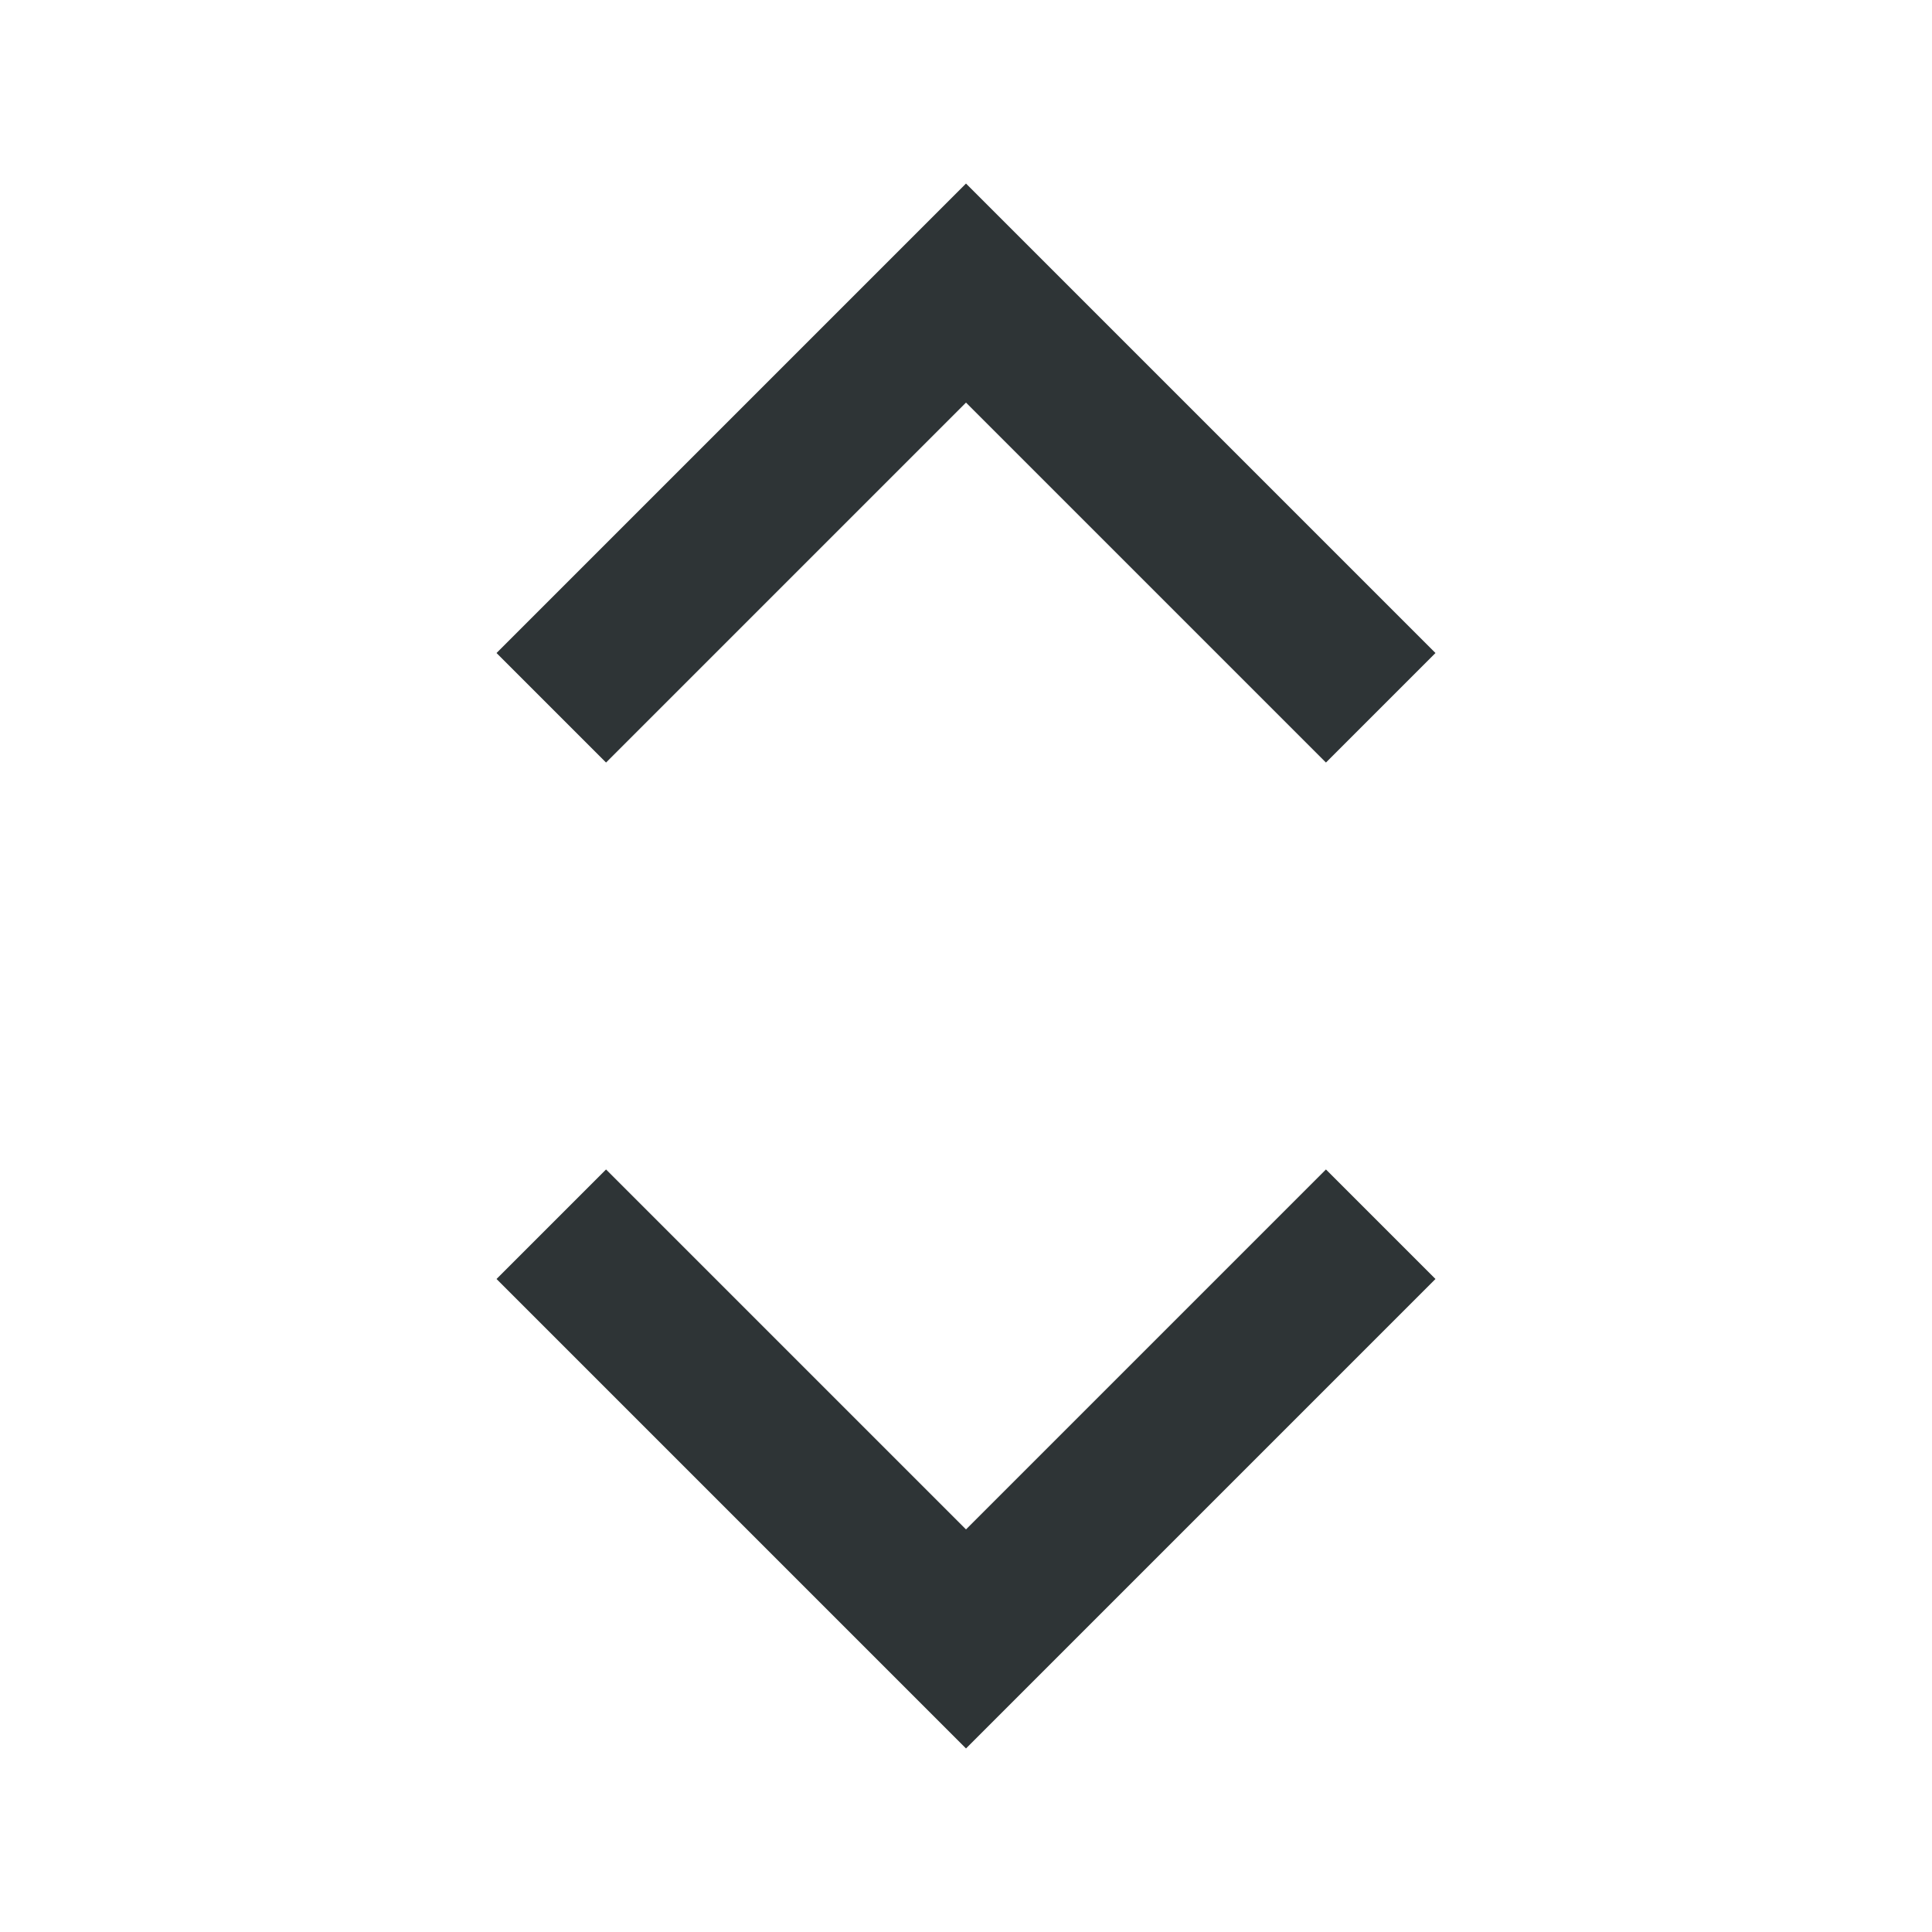
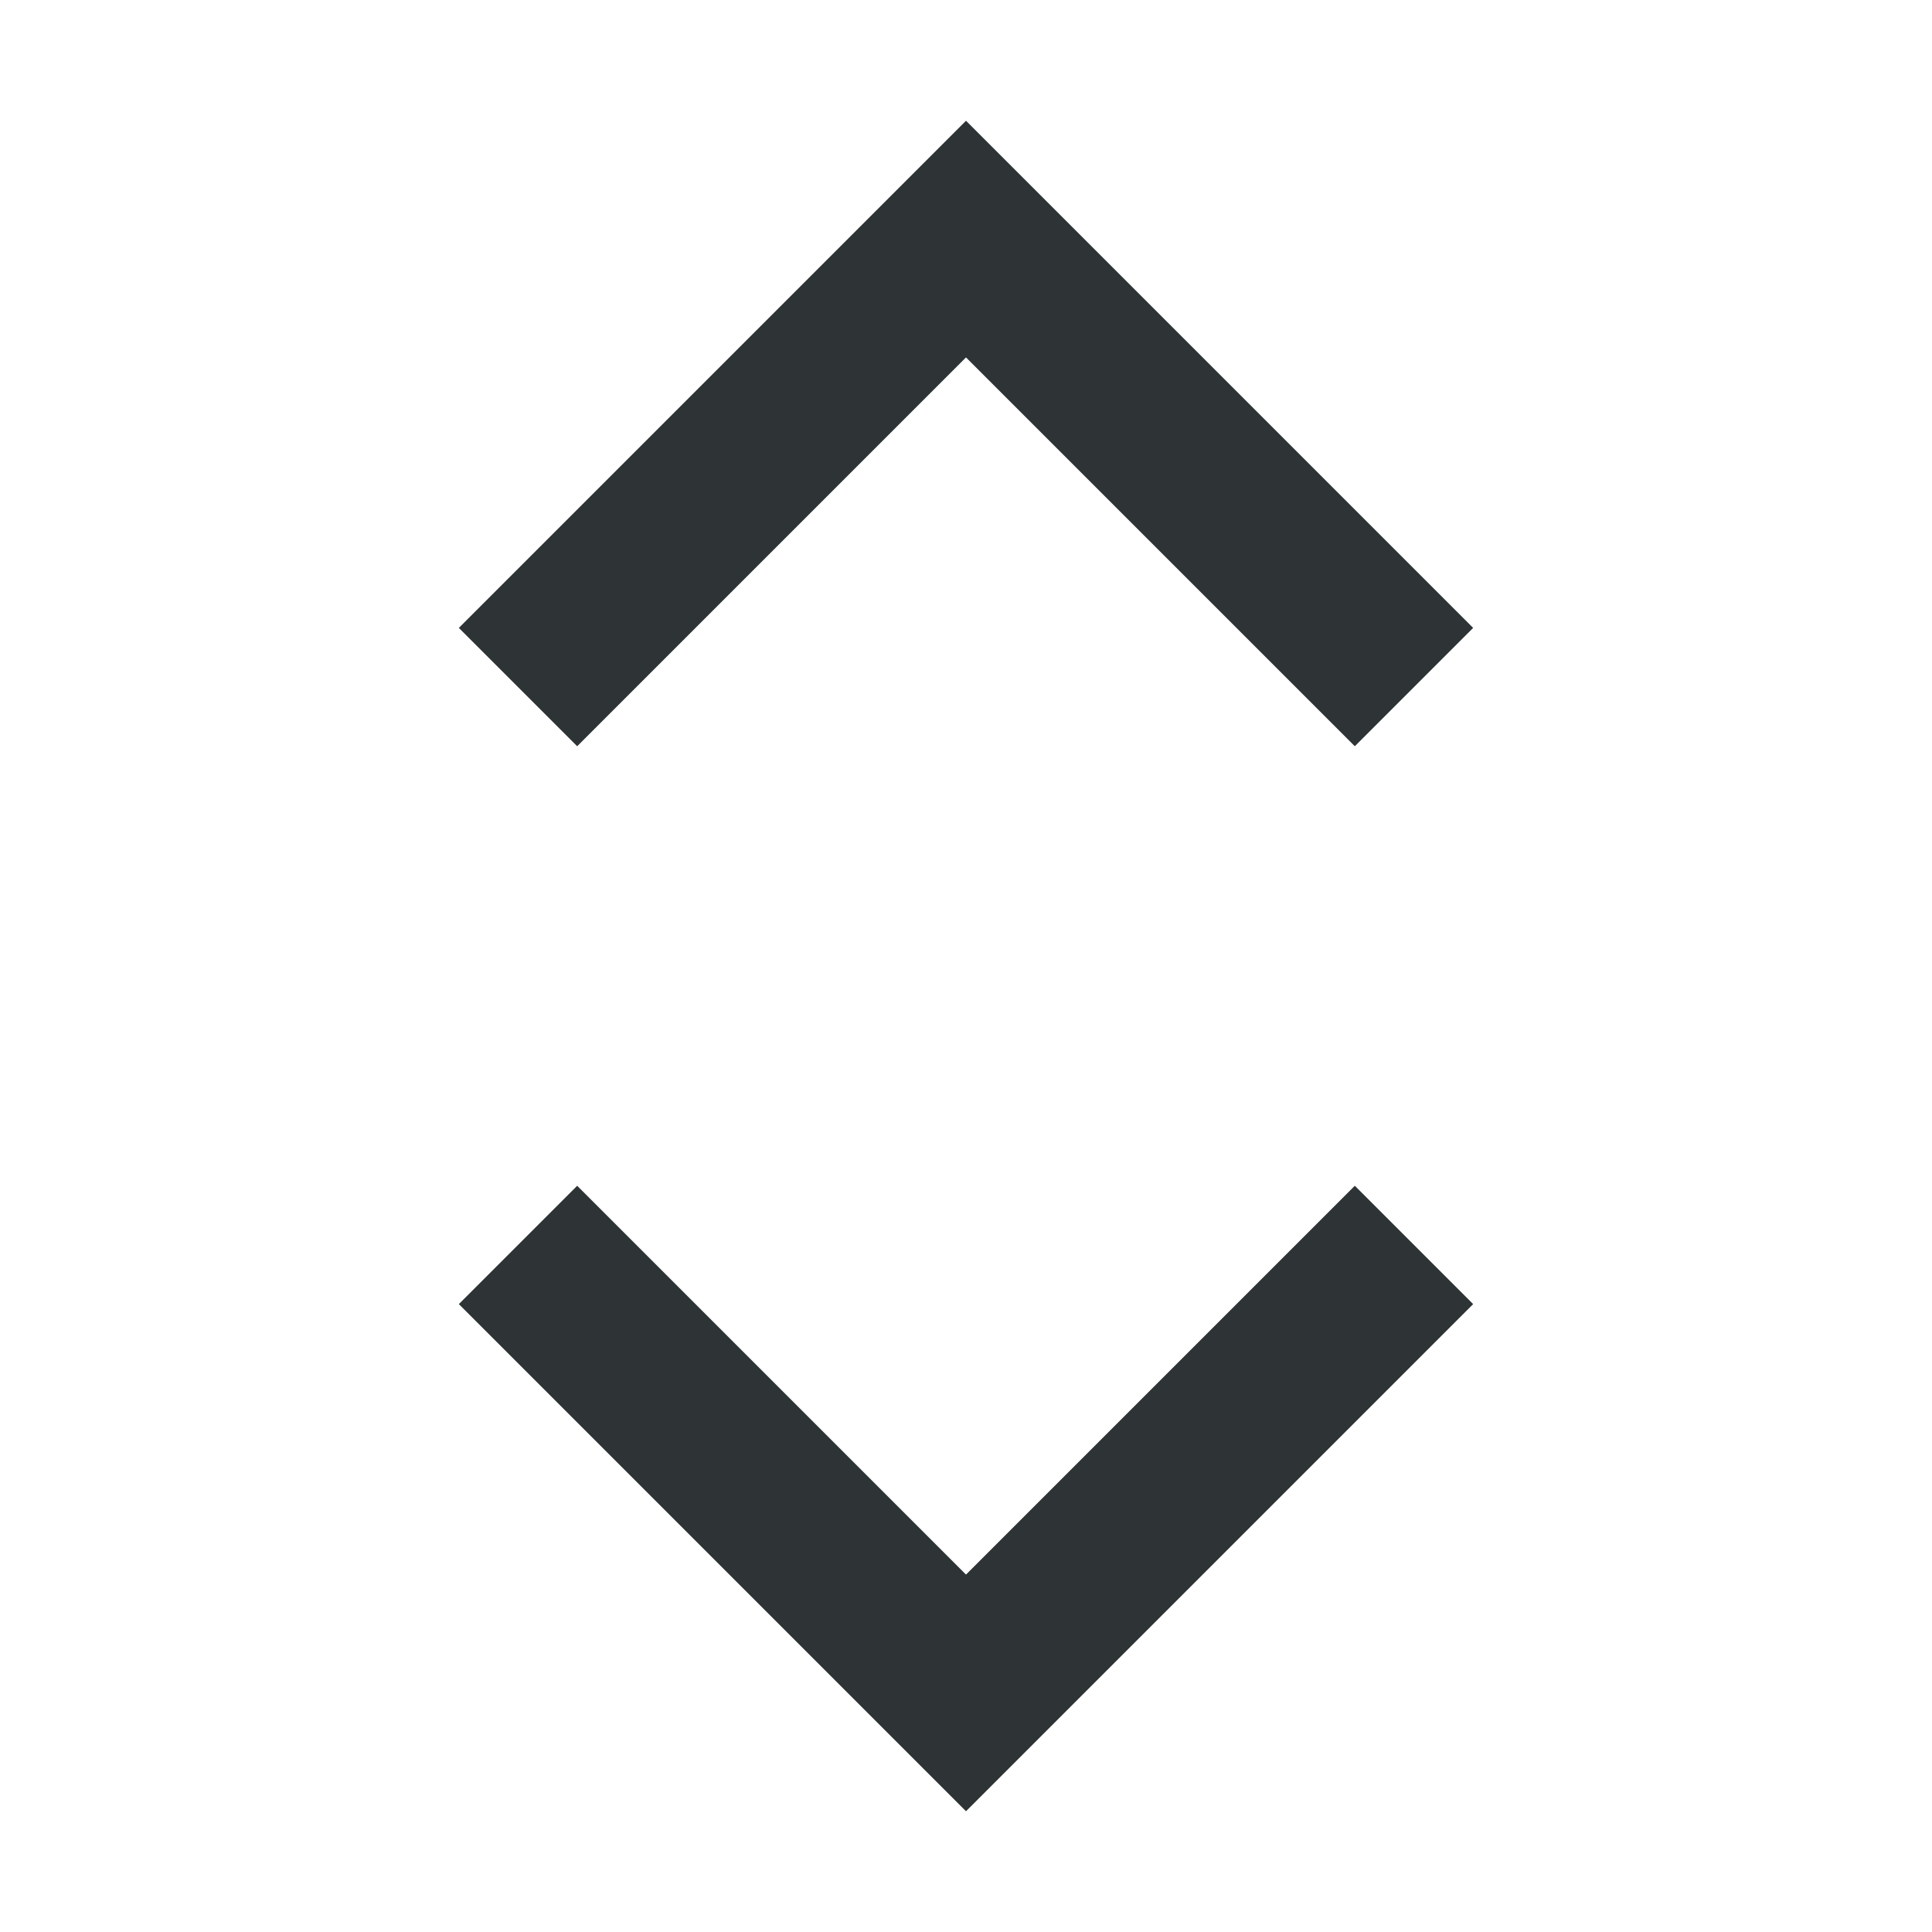
<svg xmlns="http://www.w3.org/2000/svg" width="16" height="16" viewBox="0 0 16 16">
-   <path d="m5.019 6.315 2.981-2.981 2.981 2.981 0.907-0.907-3.888-3.888-3.888 3.888zm0 3.37 2.981 2.981 2.981-2.981 0.907 0.907-3.888 3.888-3.888-3.888z" fill="#2e3436" />
+   <path d="m4.78 6.18 3.22-3.22 3.22 3.22.98-.98-4.2-4.2-4.2 4.2zm0 3.64 3.22 3.22 3.22-3.22.98.98-4.2 4.2-4.2-4.2z" fill="#2e3436" />
</svg>
